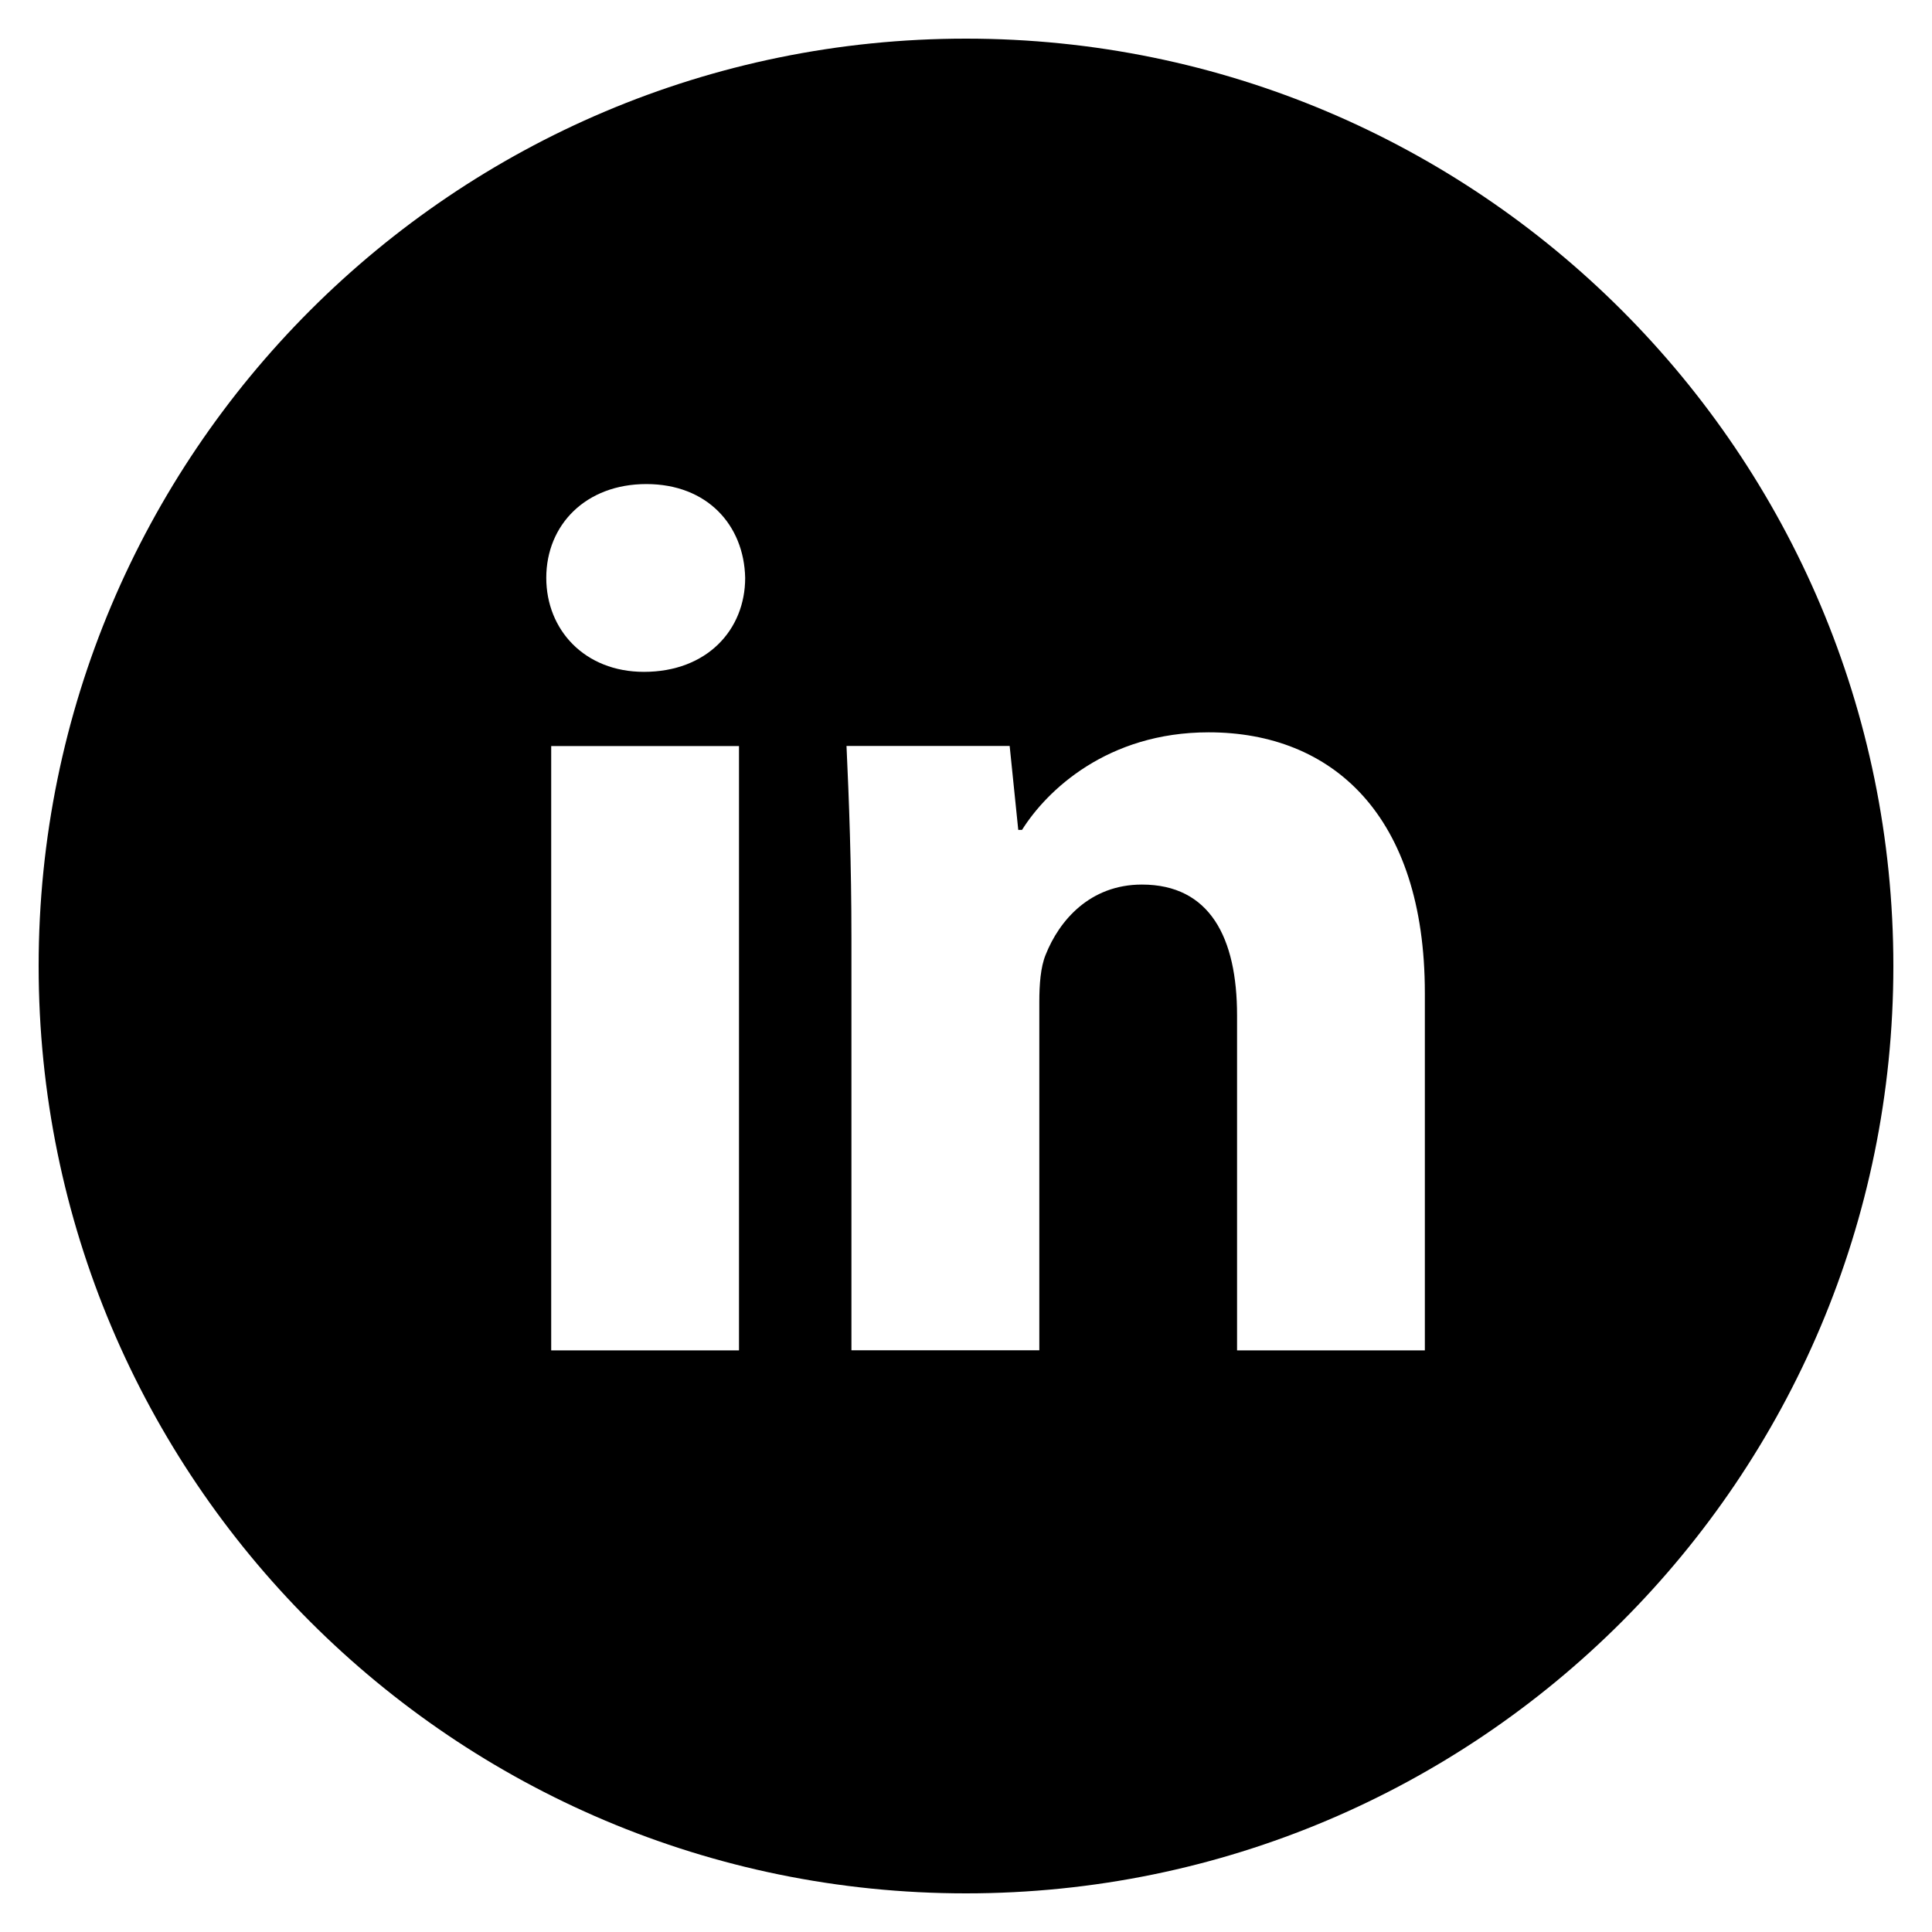
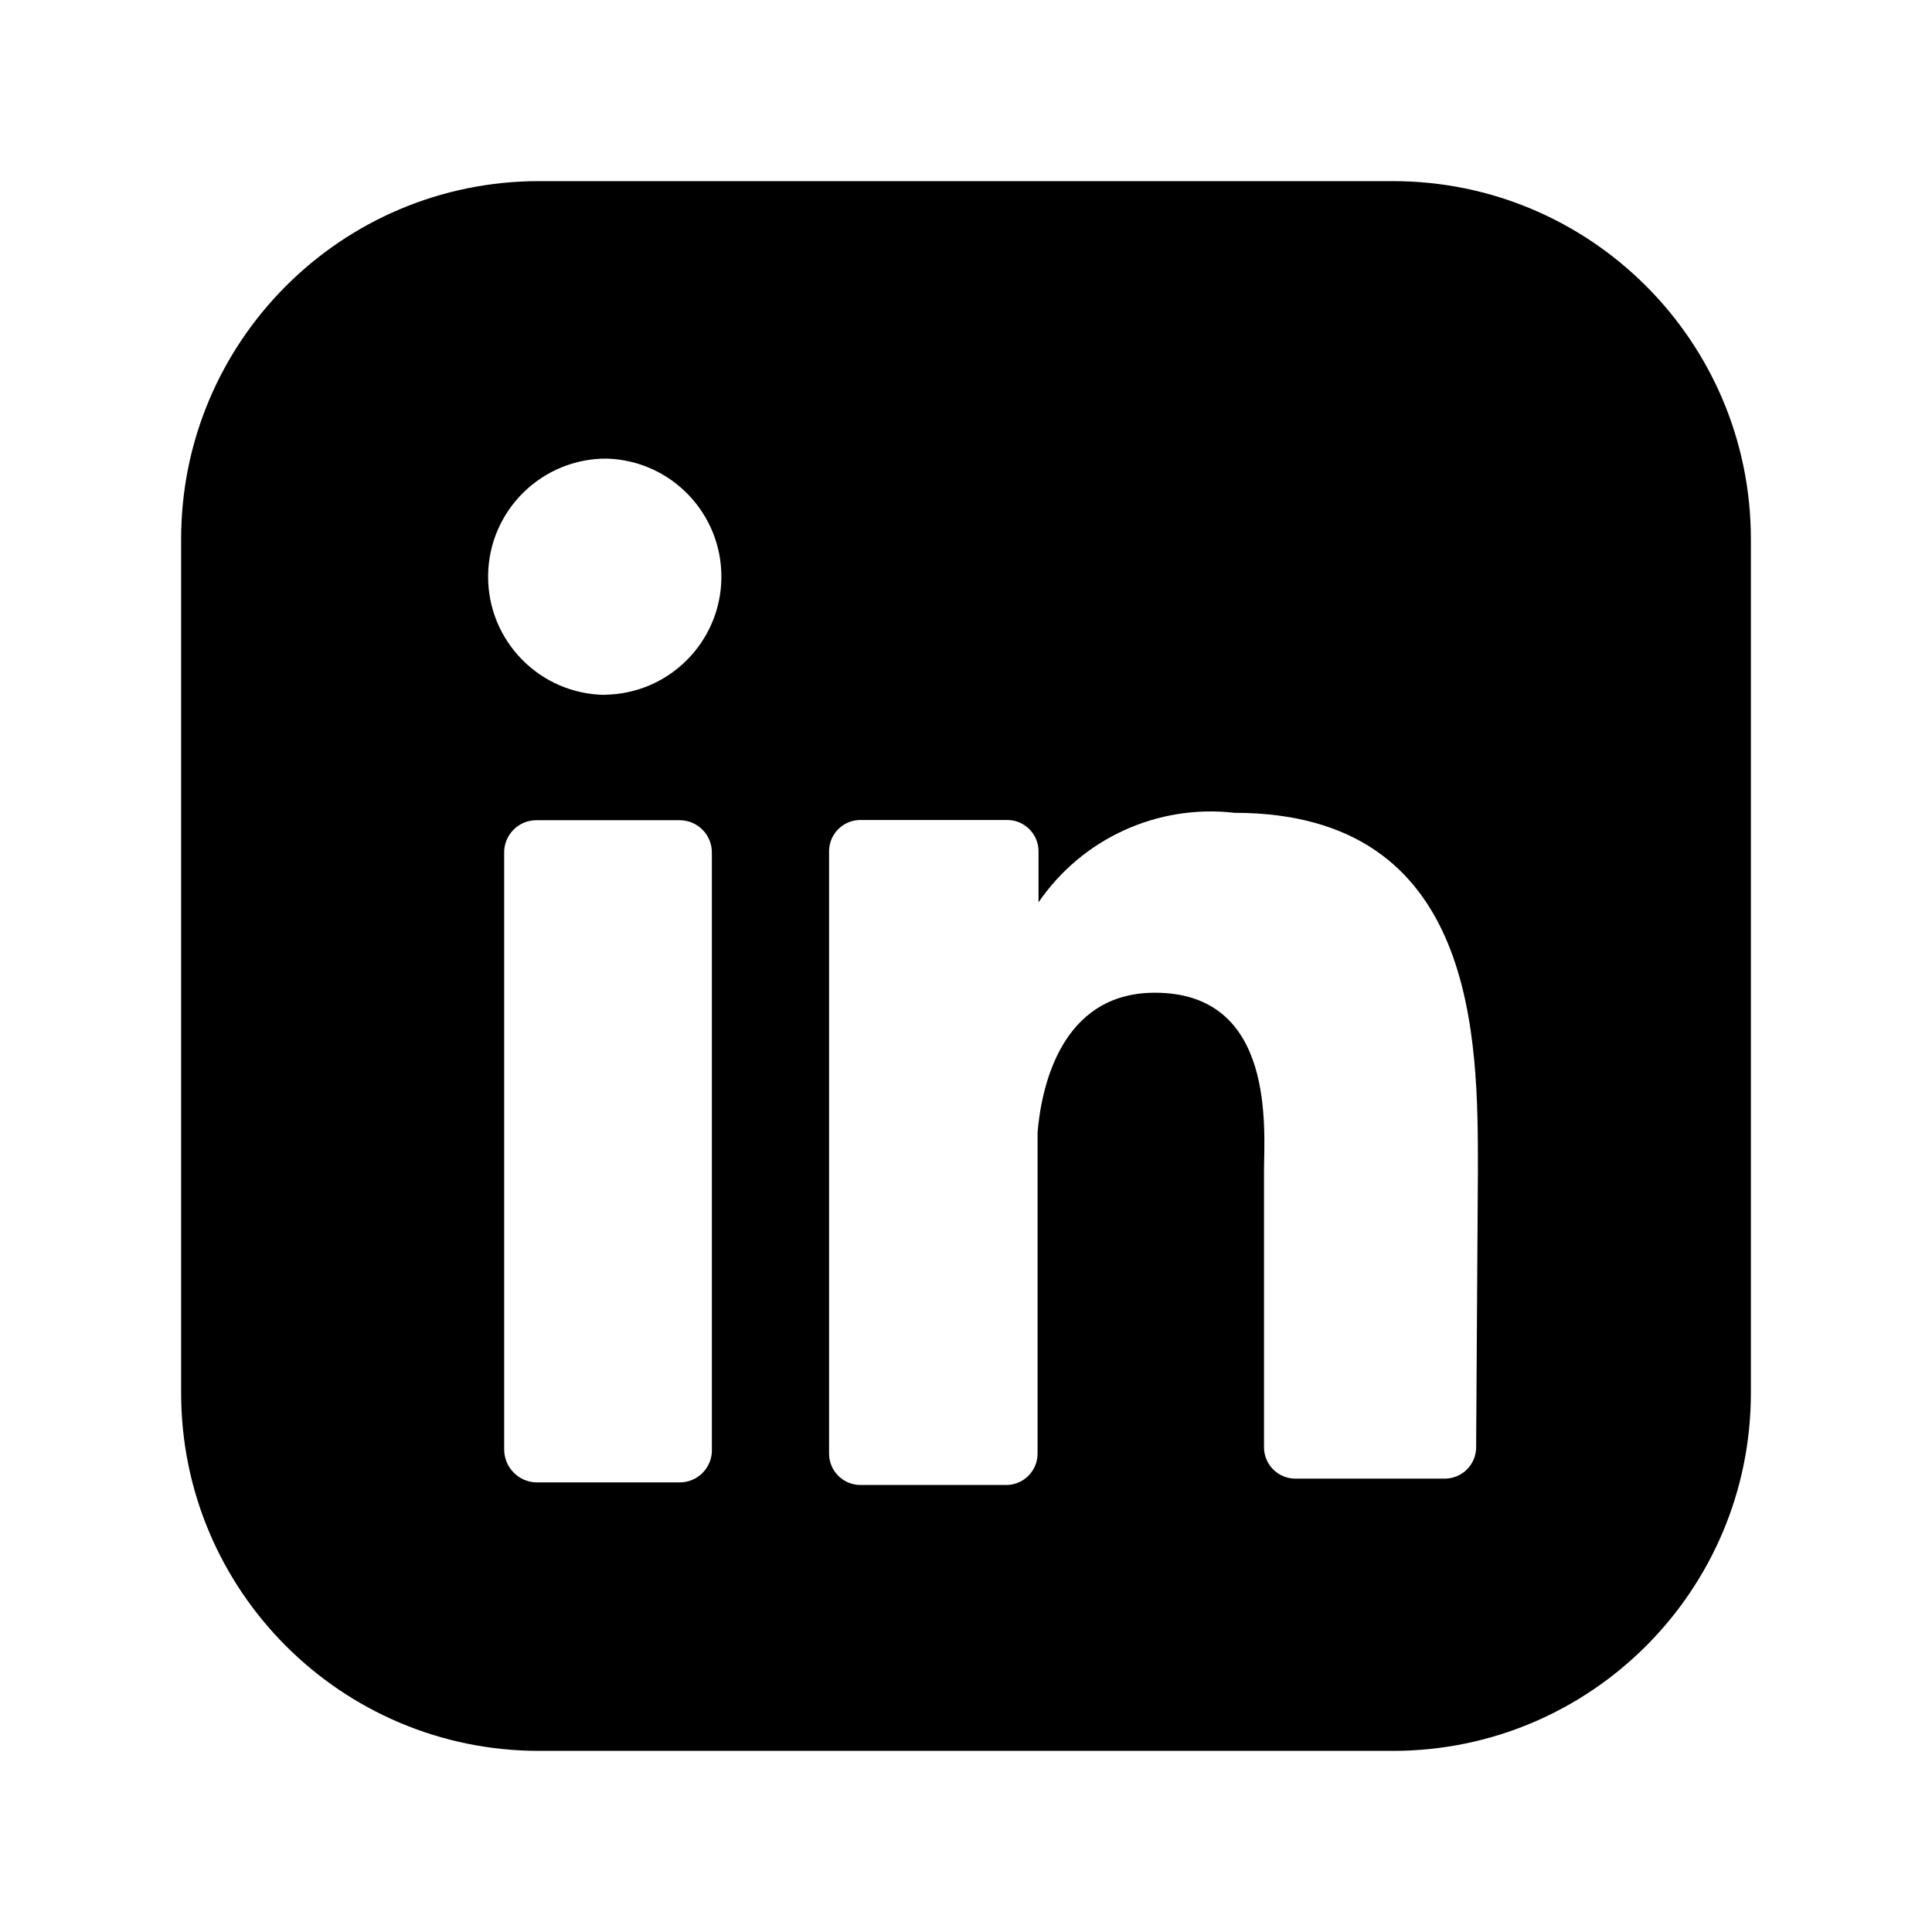
- <svg xmlns="http://www.w3.org/2000/svg" width="20" height="20" viewBox="0 0 20 20">
-   <path fill="currentColor" d="M10 .4C4.698.4.4 4.698.4 10s4.298 9.6 9.6 9.6s9.6-4.298 9.6-9.6S15.302.4 10 .4M7.65 13.979H5.706V7.723H7.65zm-.984-7.024c-.614 0-1.011-.435-1.011-.973c0-.549.409-.971 1.036-.971s1.011.422 1.023.971c0 .538-.396.973-1.048.973m8.084 7.024h-1.944v-3.467c0-.807-.282-1.355-.985-1.355c-.537 0-.856.371-.997.728c-.052.127-.065.307-.065.486v3.607H8.814v-4.26c0-.781-.025-1.434-.051-1.996h1.689l.089.869h.039c.256-.408.883-1.01 1.932-1.01c1.279 0 2.238.857 2.238 2.699z" />
+ <svg xmlns="http://www.w3.org/2000/svg" width="24" height="24" viewBox="0 0 24 24">
+   <rect width="24" height="24" fill="none" />
+   <path fill="currentColor" d="M17.303 2.25H6.697A4.447 4.447 0 0 0 2.25 6.697v10.606a4.447 4.447 0 0 0 4.447 4.447h10.606a4.447 4.447 0 0 0 4.447-4.447V6.697a4.447 4.447 0 0 0-4.447-4.447m-8.46 15.742a.4.4 0 0 1-.4.423h-1.78a.41.41 0 0 1-.4-.412V10.6a.4.4 0 0 1 .4-.411h1.78a.4.4 0 0 1 .4.411zM7.52 8.632a1.467 1.467 0 1 1 .022-2.935A1.467 1.467 0 0 1 7.52 8.63m10.817 9.35a.39.39 0 0 1-.378.388H16.08a.39.39 0 0 1-.378-.389v-3.424c0-.511.156-2.223-1.356-2.223c-1.179 0-1.412 1.2-1.457 1.734v3.991a.39.39 0 0 1-.378.39h-1.823a.39.39 0 0 1-.389-.39v-7.493a.39.39 0 0 1 .39-.378h1.822a.39.39 0 0 1 .39.378v.645a2.59 2.59 0 0 1 2.434-1.112c3.035 0 3.024 2.835 3.024 4.447z" />
</svg>
